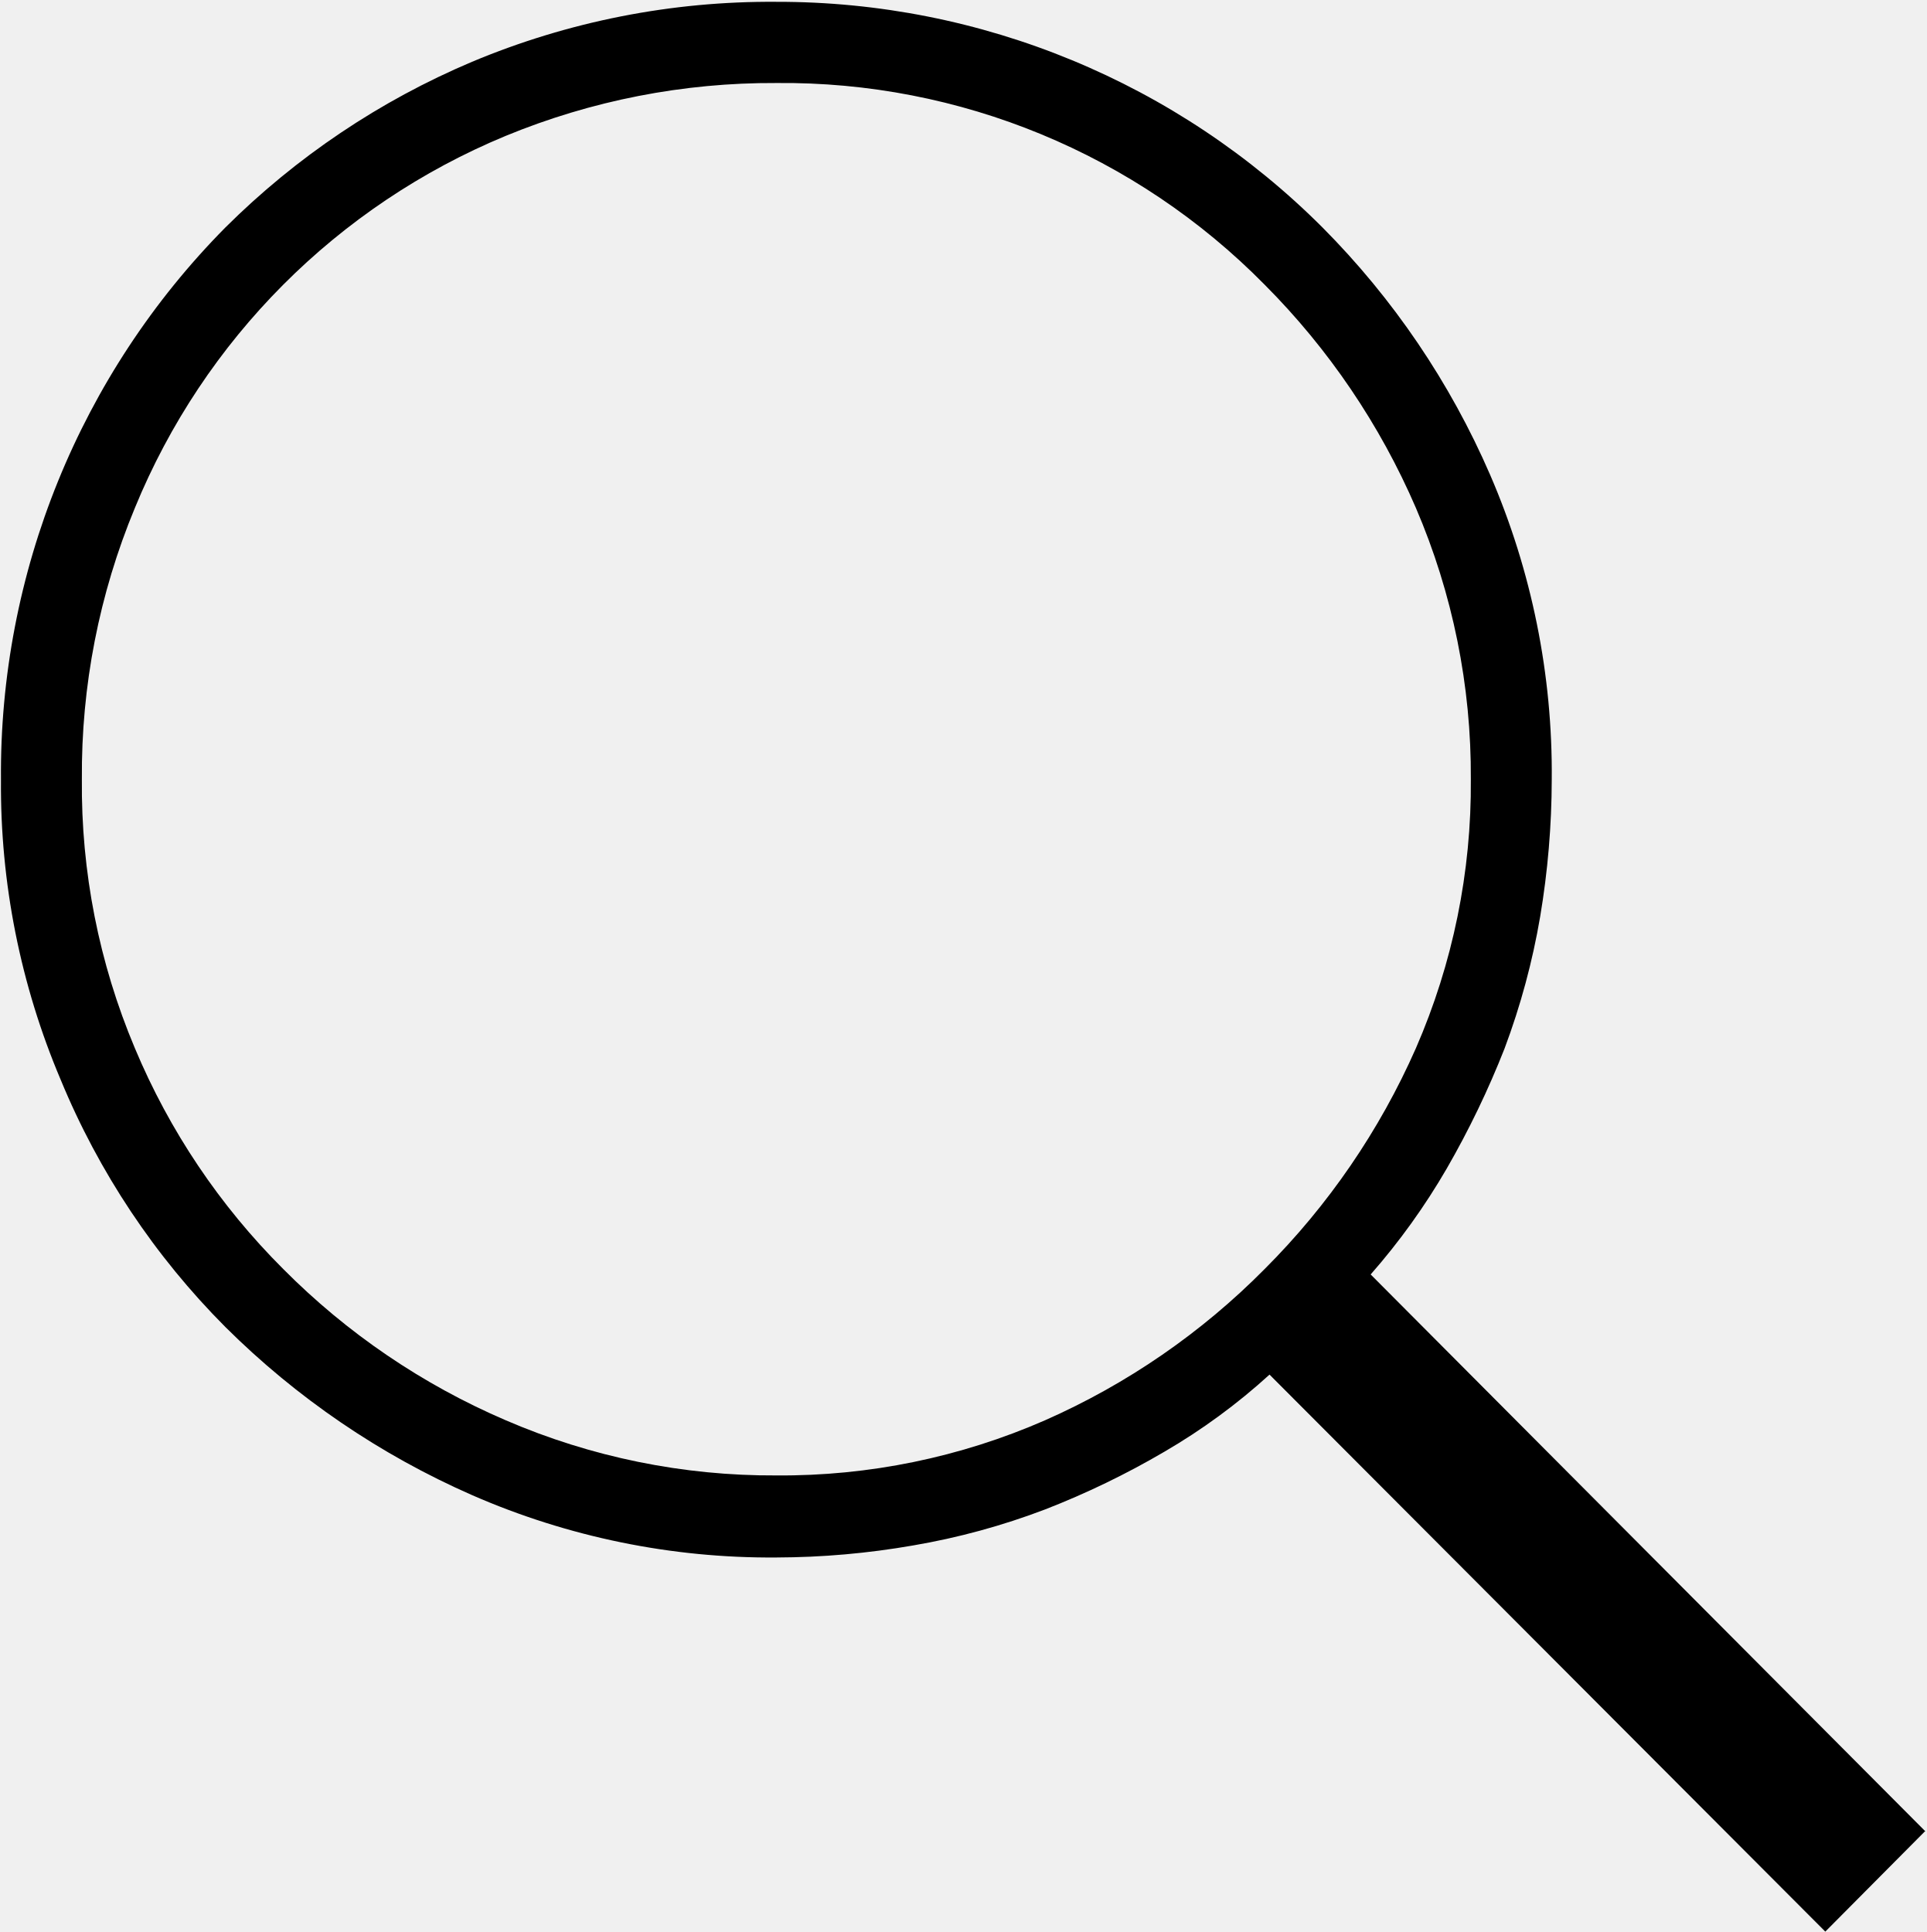
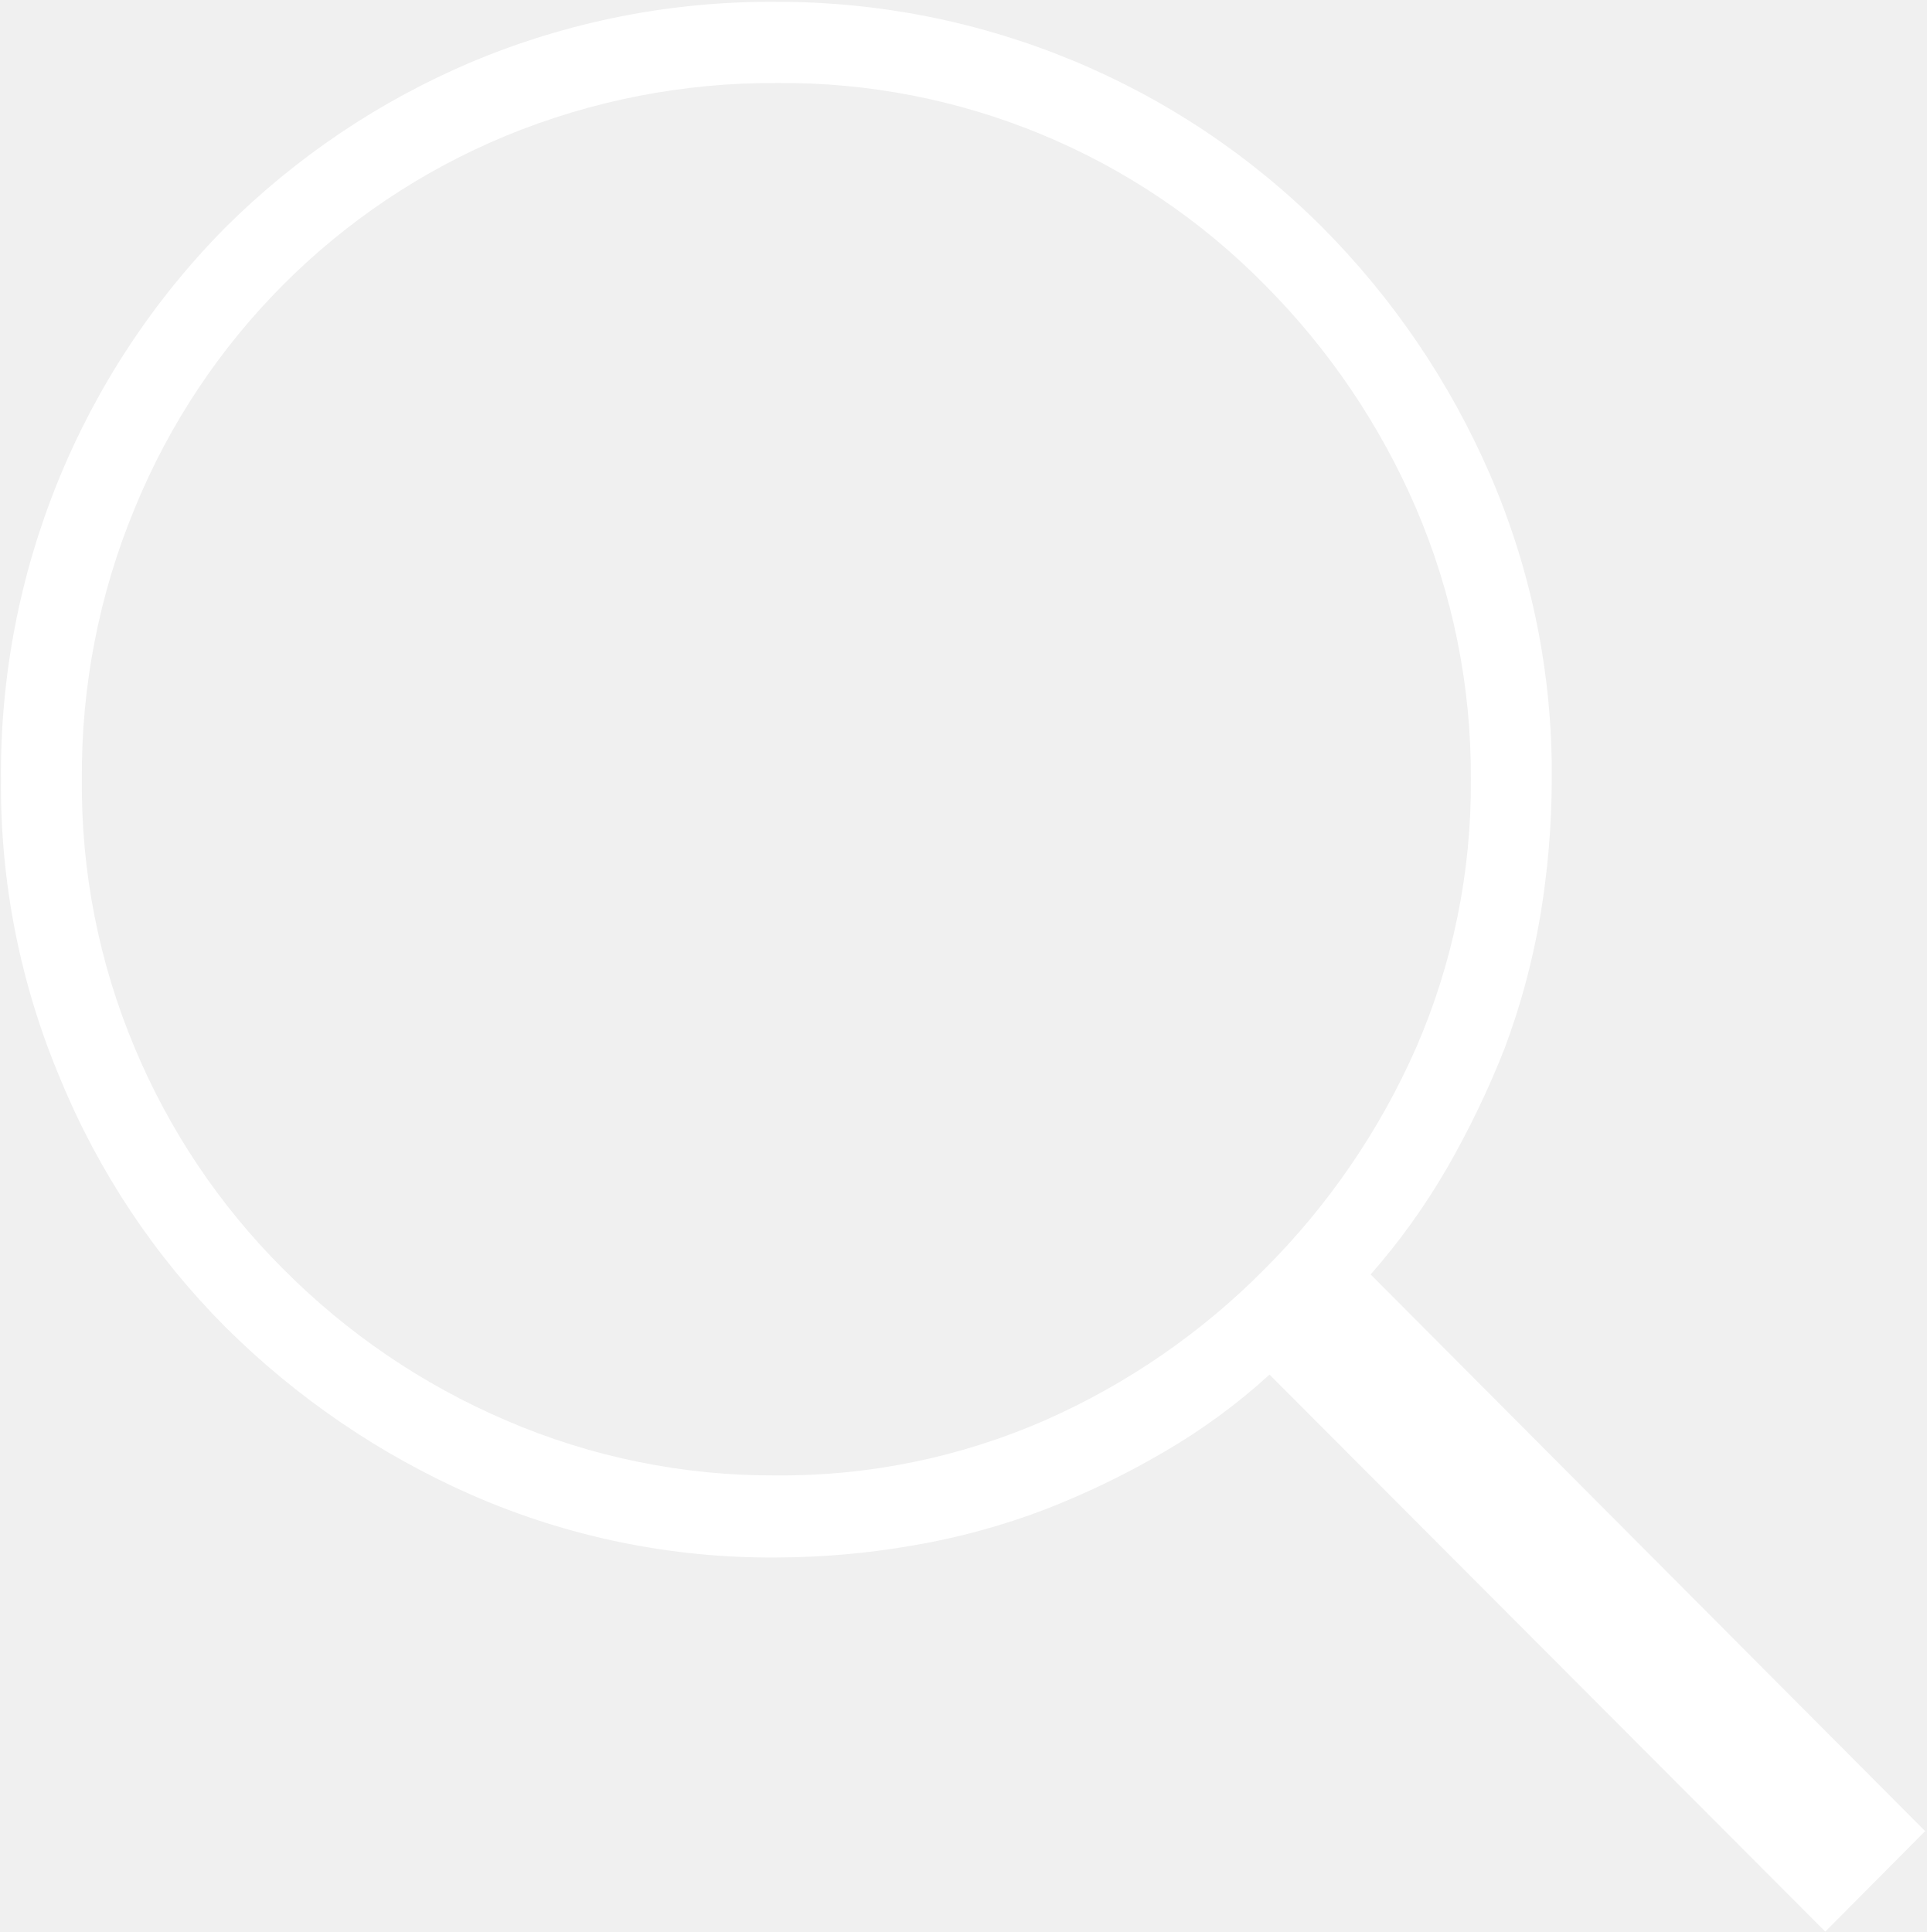
<svg xmlns="http://www.w3.org/2000/svg" width="20" height="20.062" viewBox="0 0 20 20.062">
  <defs>
    <style>
      .cls-1 {
-         fill: #000;
+         fill: #fff;
        fill-rule: evenodd;
      }
    </style>
  </defs>
  <path id="search.svg" class="cls-1" d="M1207.99,445.98l-1.04,1.047-5.77-5.784a6.393,6.393,0,0,1-1.09.8,8.623,8.623,0,0,1-1.24.6,7.282,7.282,0,0,1-1.37.374,8.383,8.383,0,0,1-1.42.125,7.735,7.735,0,0,1-3.16-.648,8.442,8.442,0,0,1-2.56-1.745,7.911,7.911,0,0,1-1.71-2.568,7.82,7.82,0,0,1-.62-3.116,8.06,8.06,0,0,1,2.33-5.734,8.1,8.1,0,0,1,2.56-1.72,8.008,8.008,0,0,1,3.16-.623,7.993,7.993,0,0,1,5.67,2.343,8.35,8.35,0,0,1,1.74,2.568,7.794,7.794,0,0,1,.64,3.166,8.663,8.663,0,0,1-.12,1.421,7.462,7.462,0,0,1-.37,1.371,9.336,9.336,0,0,1-.6,1.246,6.95,6.95,0,0,1-.79,1.1l5.76,5.784h0Zm-19.14-10.919a7.015,7.015,0,0,0,.55,2.792,7.121,7.121,0,0,0,1.54,2.293,7.322,7.322,0,0,0,2.31,1.571,6.992,6.992,0,0,0,2.81.573,6.828,6.828,0,0,0,2.79-.573,7.422,7.422,0,0,0,2.28-1.571,7.547,7.547,0,0,0,1.57-2.293,6.858,6.858,0,0,0,.57-2.792,7.036,7.036,0,0,0-.57-2.817,7.48,7.48,0,0,0-1.57-2.318,7.018,7.018,0,0,0-5.07-2.095,7.274,7.274,0,0,0-2.81.549,7.094,7.094,0,0,0-3.85,3.864,7.2,7.2,0,0,0-.55,2.817h0Z" transform="translate(-1188 -426.969)" />
</svg>
